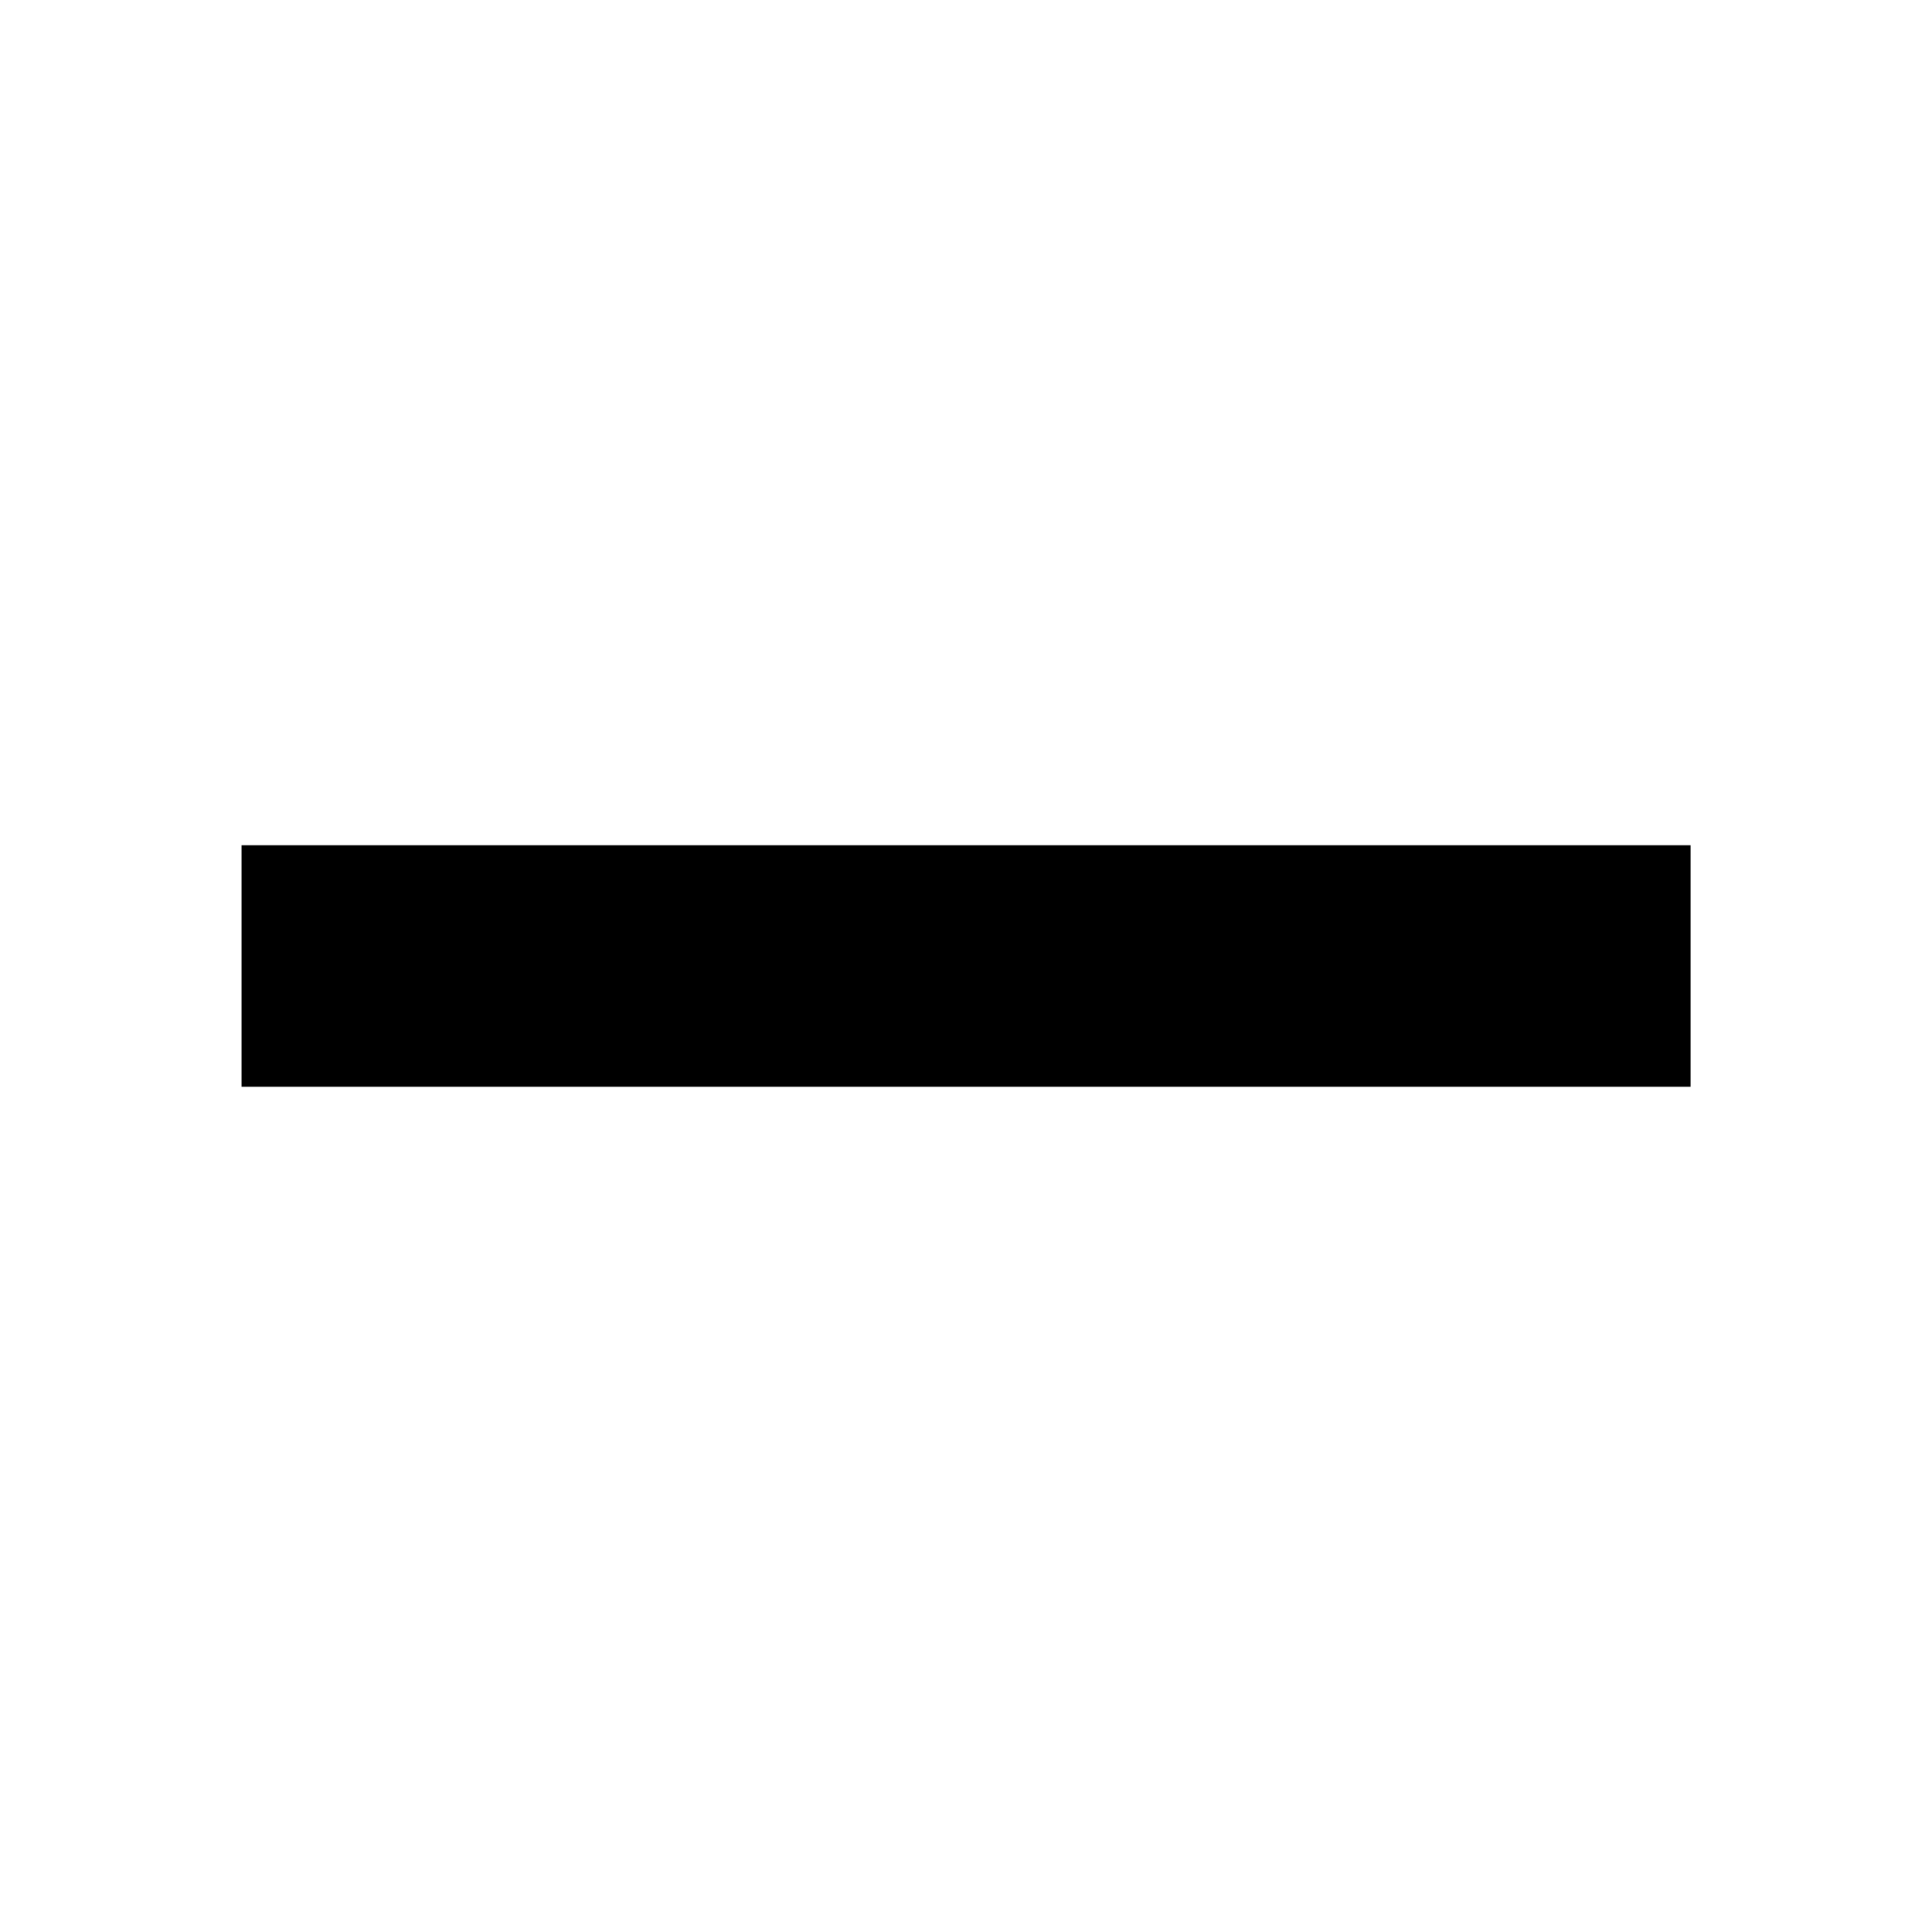
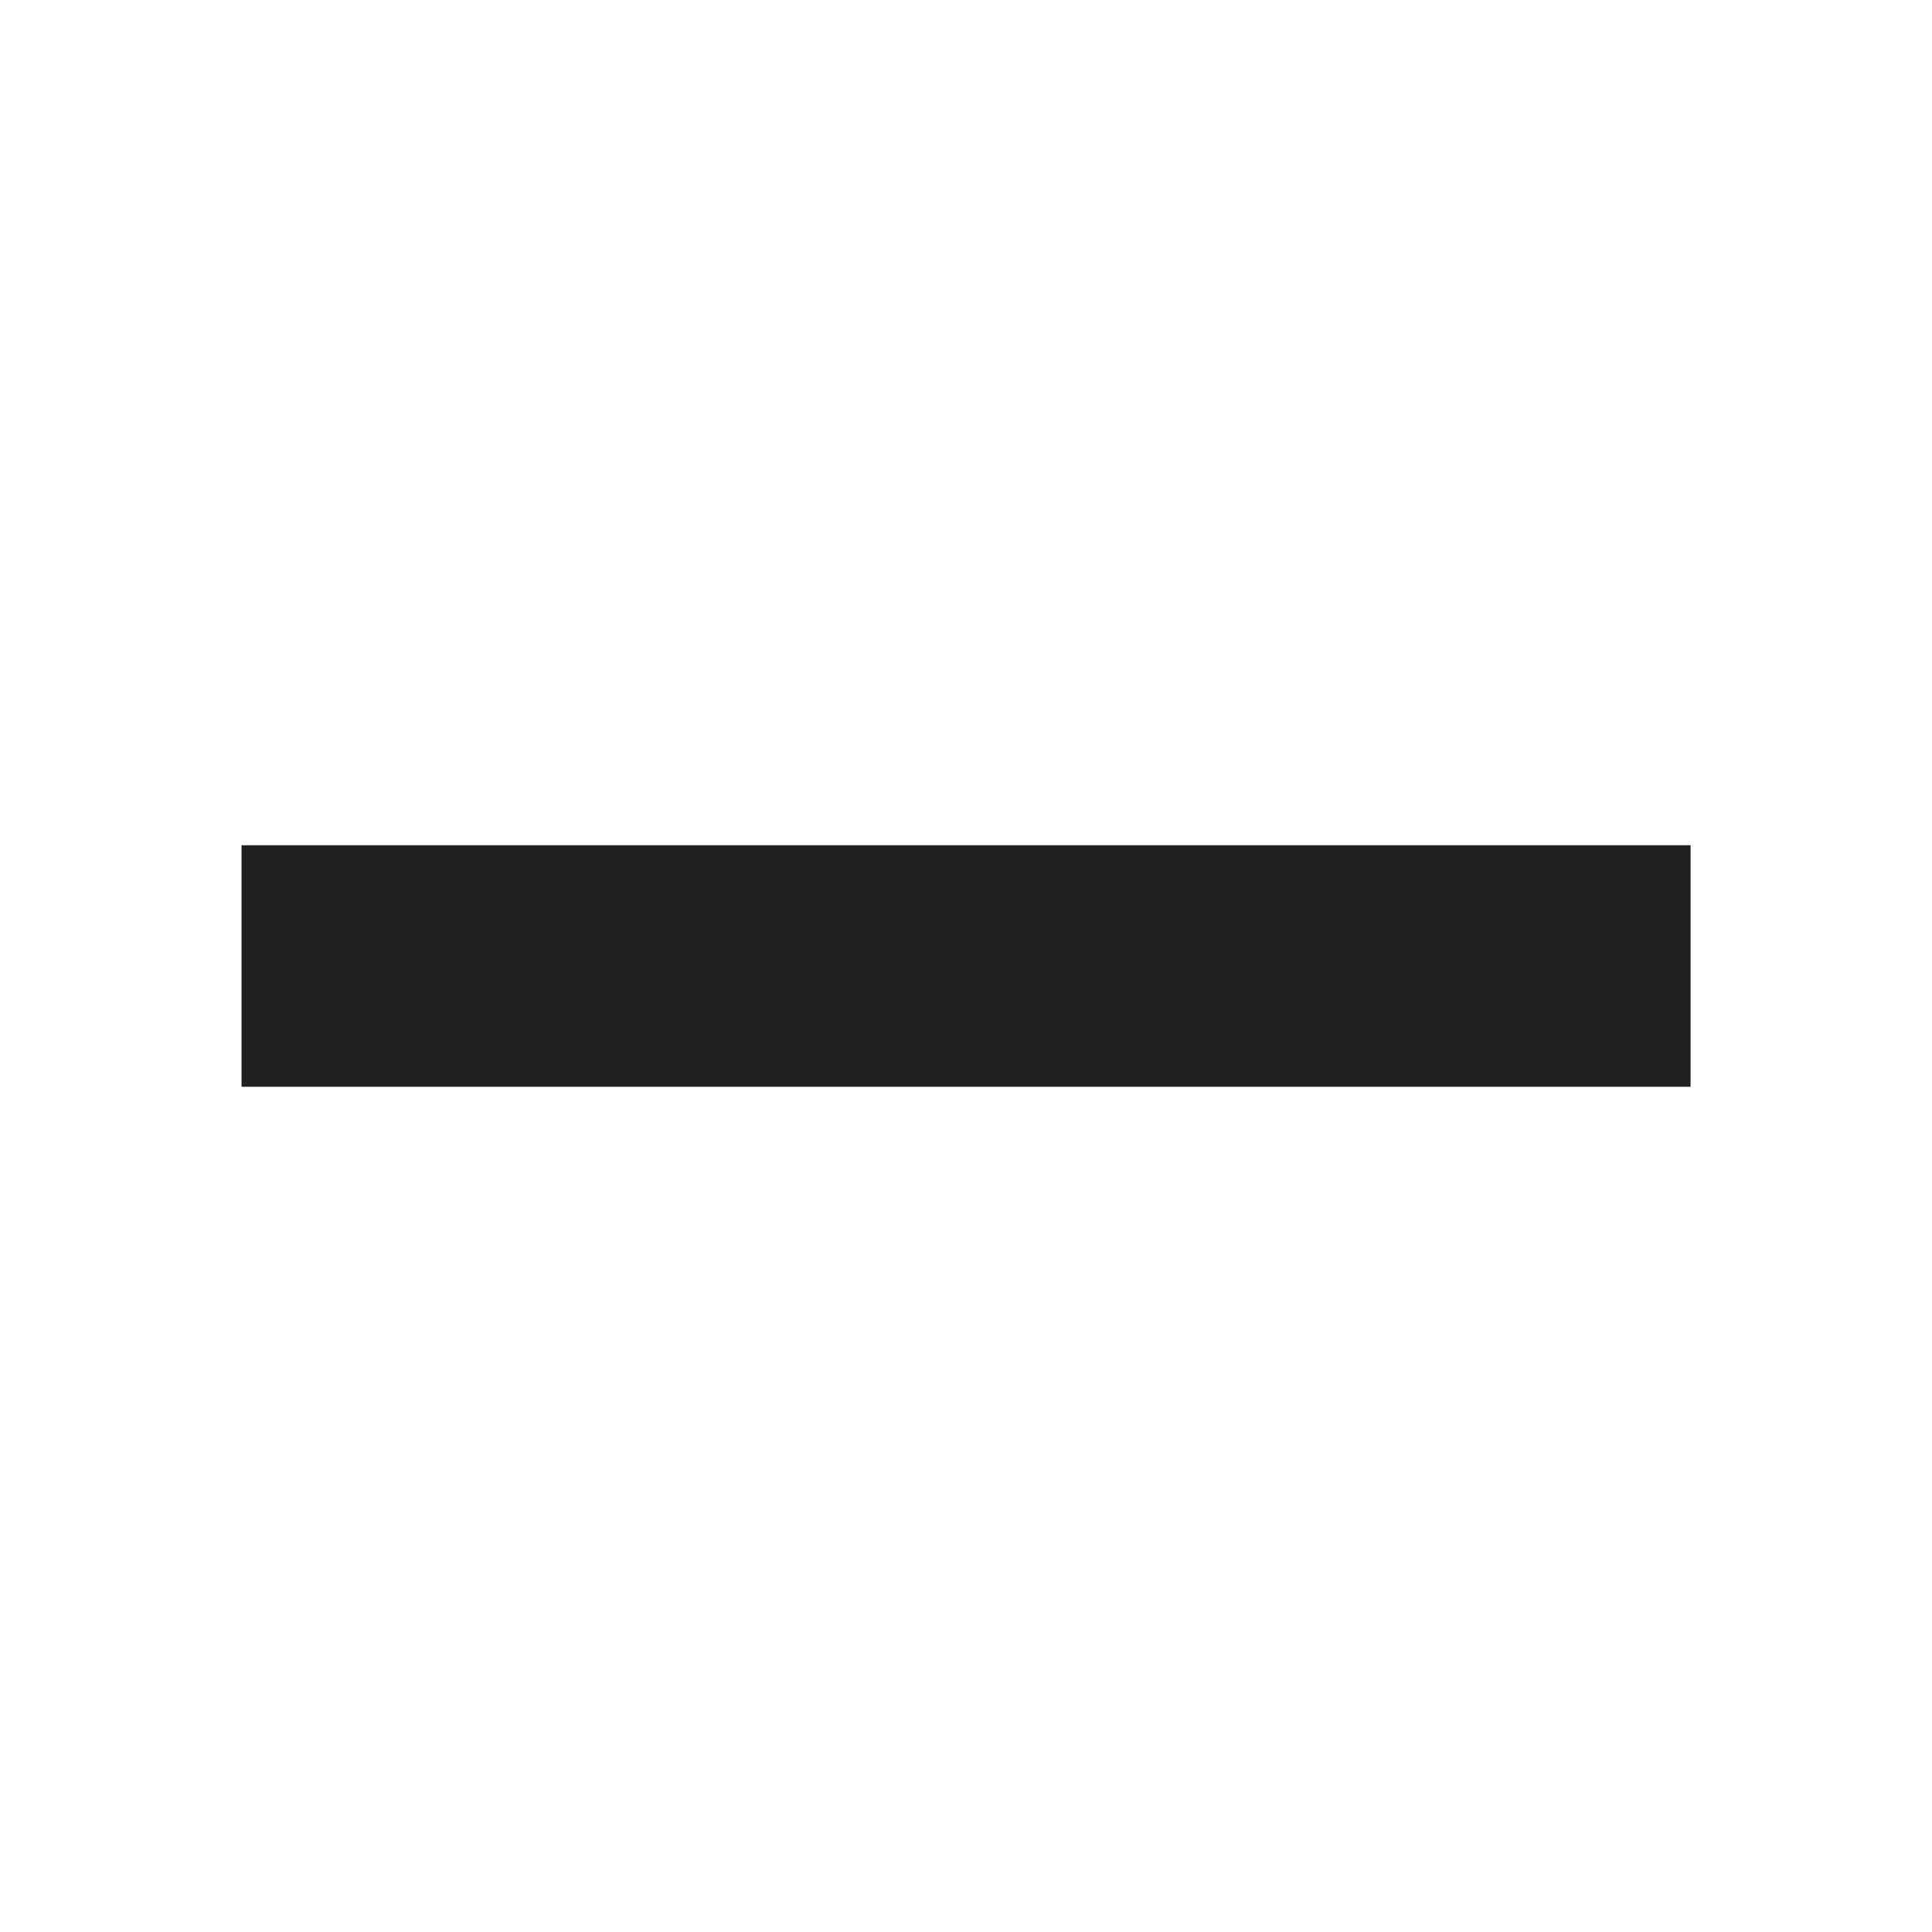
<svg xmlns="http://www.w3.org/2000/svg" width="64" height="64" viewBox="0 0 16.933 16.933" version="1.1" id="svg963">
  <defs id="defs960" />
  <g id="layer1">
-     <path style="#202020;stroke:none;stroke-width:0.265px;stroke-linecap:butt;stroke-linejoin:miter;stroke-opacity:1" d="m 14.817,7.408 v 2.117 c -11.642,-1e-6 -2.315,0 -12.7,0 v -2.117 c 13.758,0 2.315,0 12.7,0 z" id="path15483" />
+     <path style="fill:#202020;stroke:none;stroke-width:0.265px;stroke-linecap:butt;stroke-linejoin:miter;stroke-opacity:1" d="m 14.817,7.408 v 2.117 c -11.642,-1e-6 -2.315,0 -12.7,0 v -2.117 c 13.758,0 2.315,0 12.7,0 z" id="path15483" />
  </g>
</svg>
